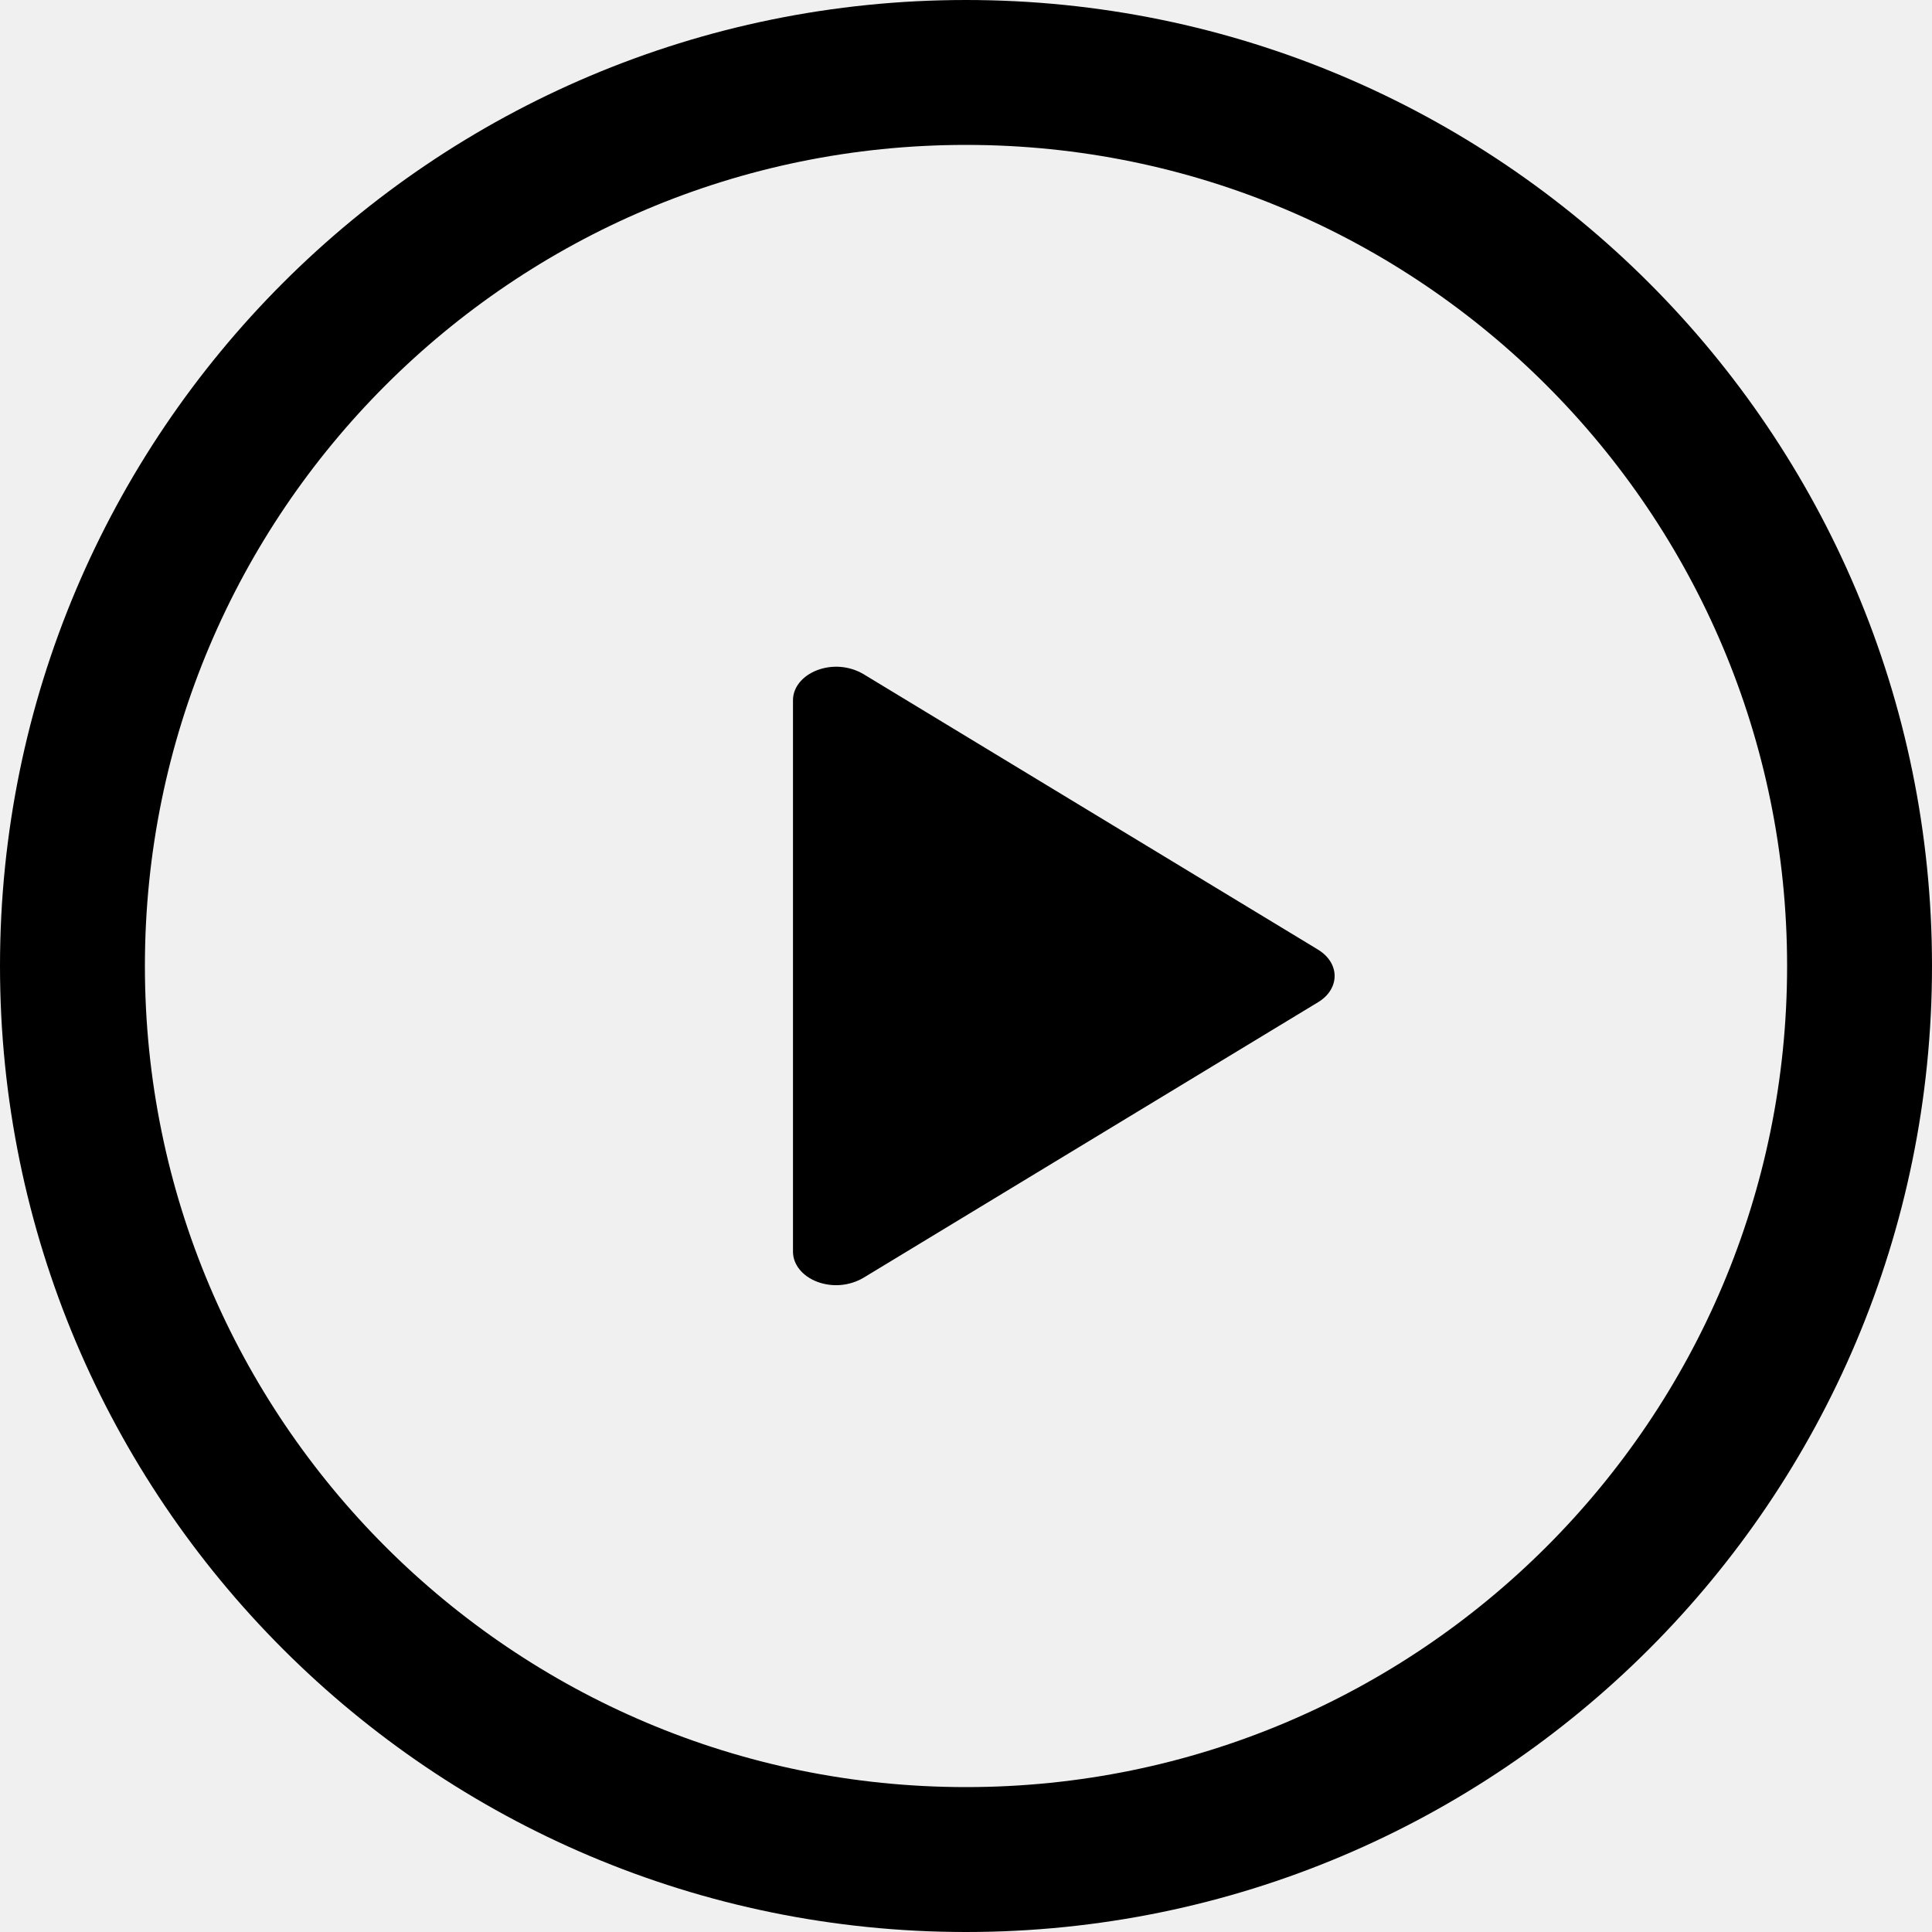
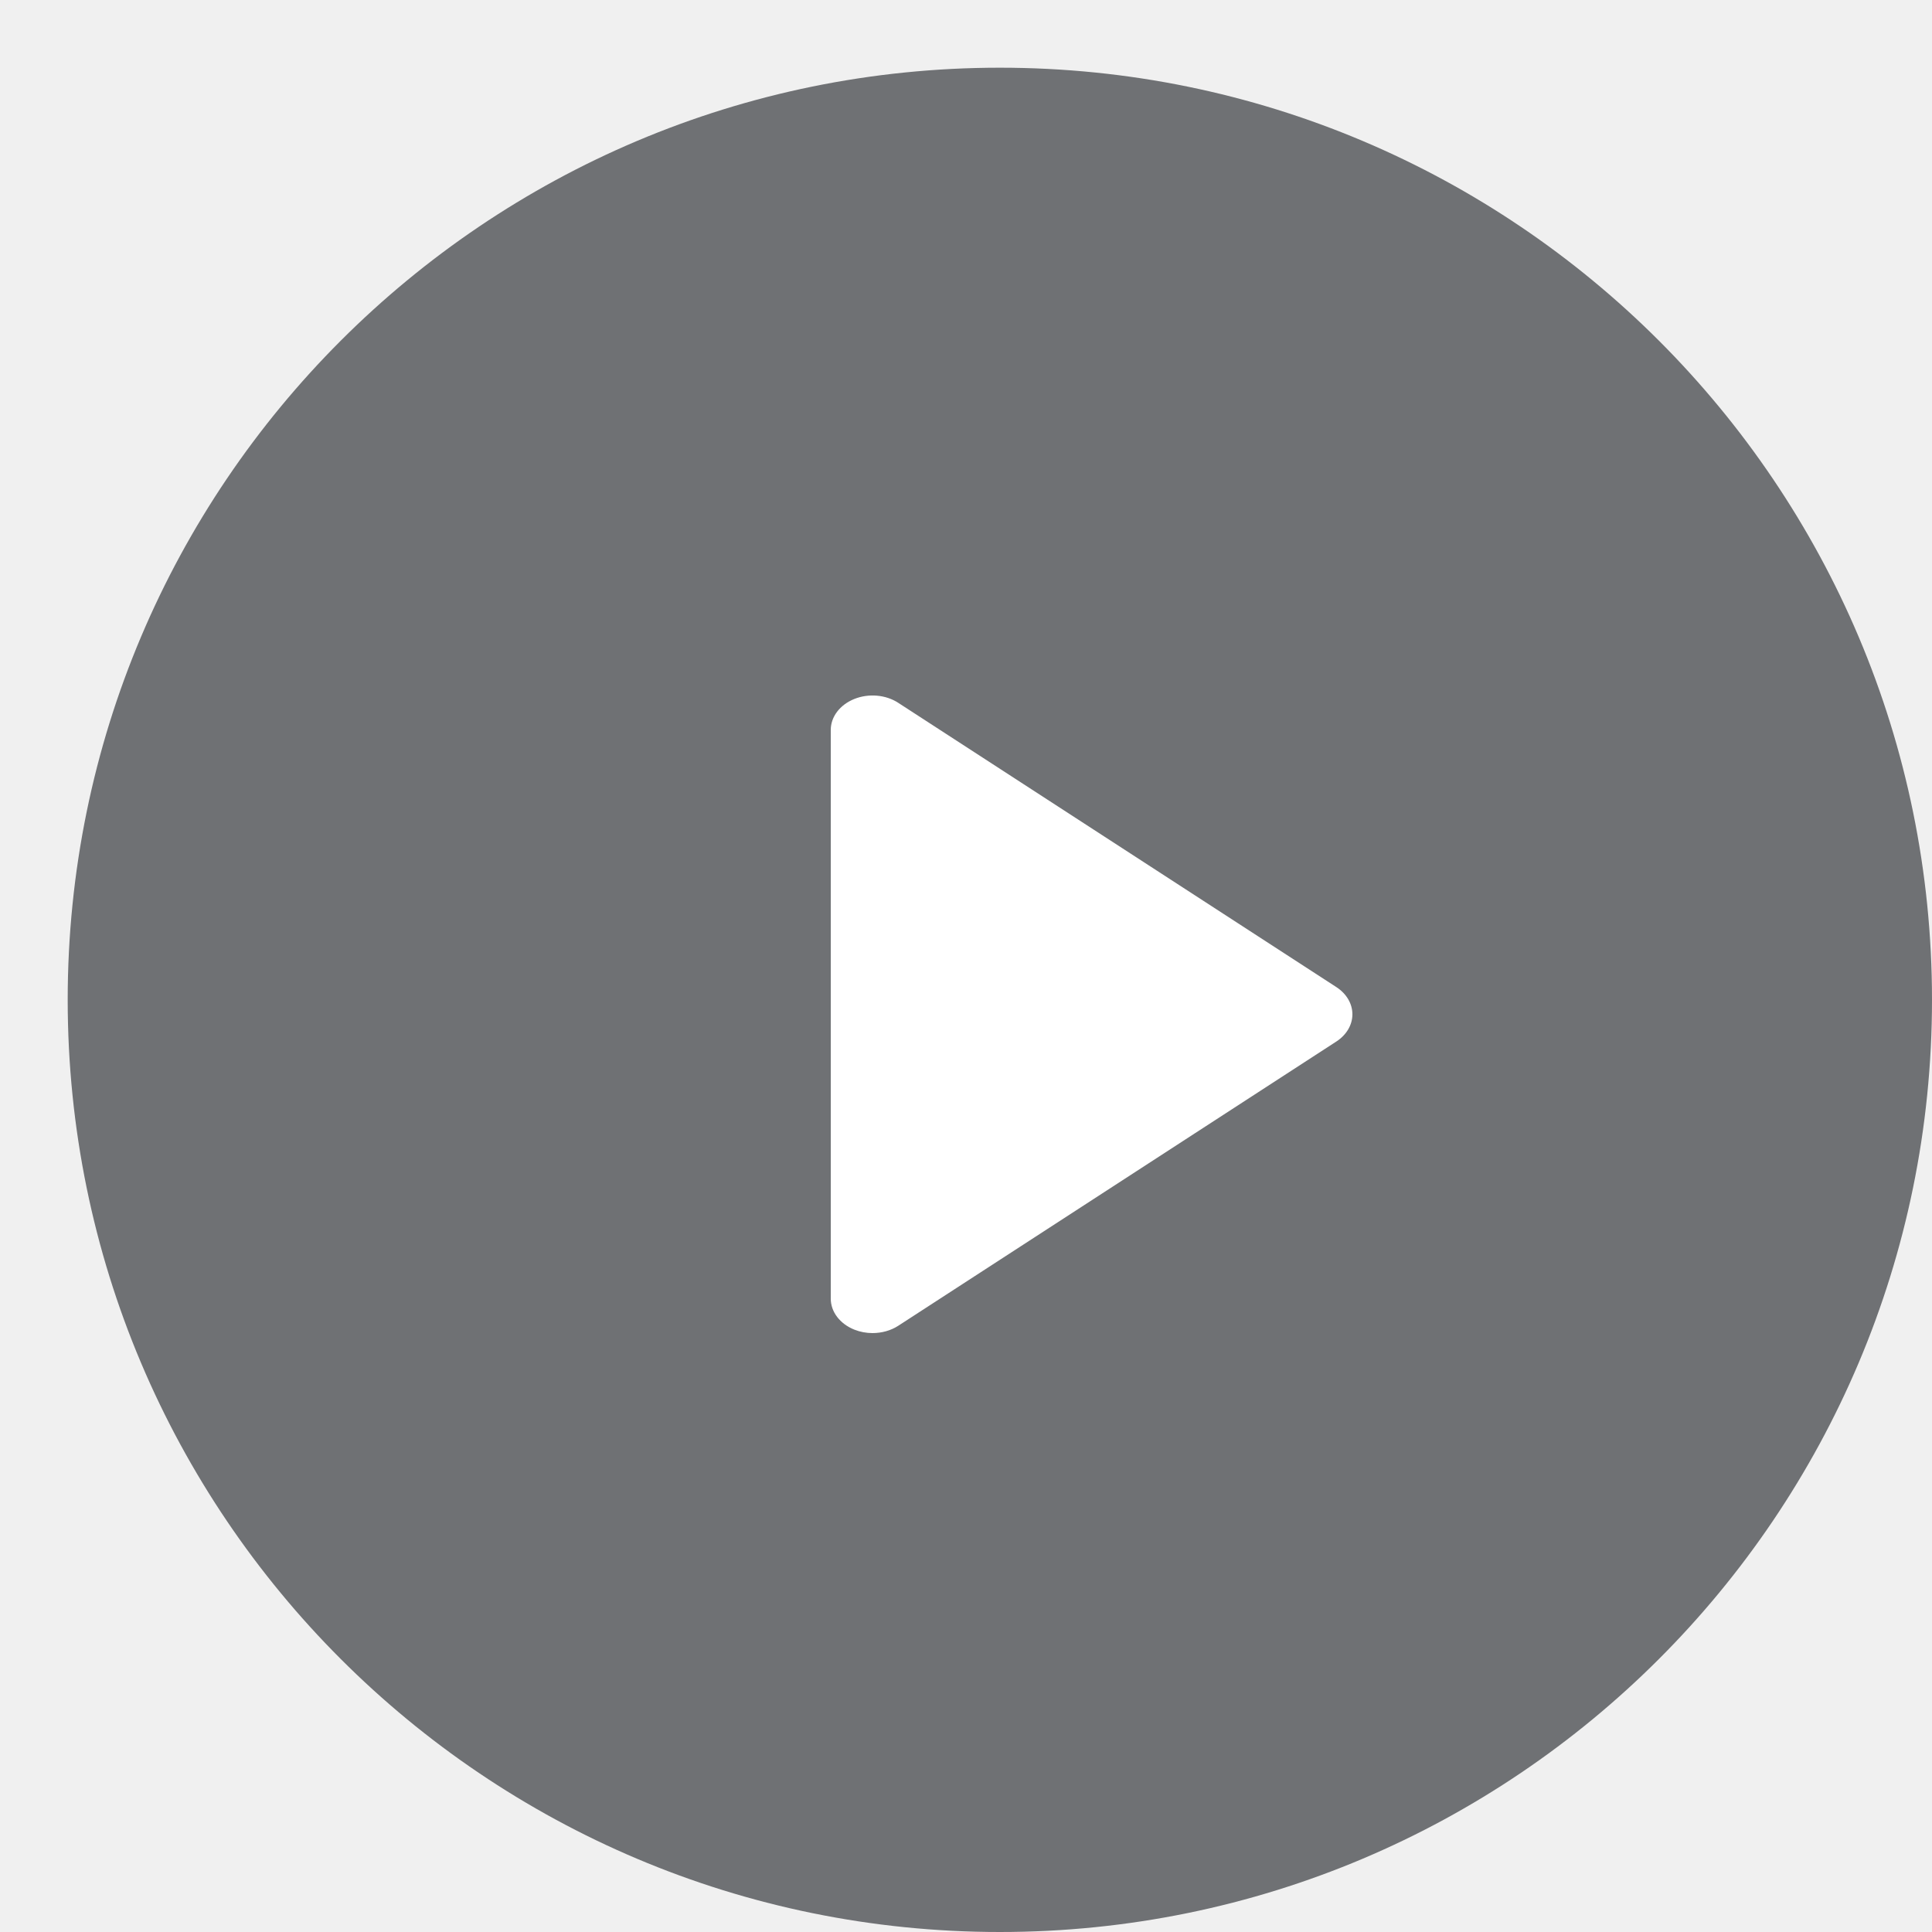
- <svg viewBox="0 0 40 40">
-   <g fill="none" fill-rule="evenodd">
-     <circle cx="20" cy="20" r="18.5" stroke="black" stroke-width="3" />
-     <path d="M27.29 19.662l-9.421-5.71a1.119 1.119 0 0 0-.947-.078c-.308.116-.504.357-.504.622v11.42c0 .265.196.507.504.623a1.123 1.123 0 0 0 .947-.079l9.42-5.71c.217-.13.343-.331.343-.544 0-.212-.126-.413-.343-.544z" fill="currentColor" />
-   </g>
+ <svg xmlns="http://www.w3.org/2000/svg" fill="none" height="25" viewBox="0 0 25 25" width="25">
+   <circle cx="12.938" cy="12.938" fill="#191c21" opacity=".6" r="12.062" />
+   <path clip-rule="evenodd" d="m17.294 12.774-5.67-3.679c-.162-.106-.384-.125-.57-.05-.186.075-.304.23-.304.401v7.358c0 .171.118.326.304.401.075.03.156.045.236.045.119 0 .237-.032.334-.095l5.67-3.679c.13-.085.206-.214.206-.351 0-.137-.076-.266-.206-.351z" fill="#fff" fill-rule="evenodd" />
</svg>
